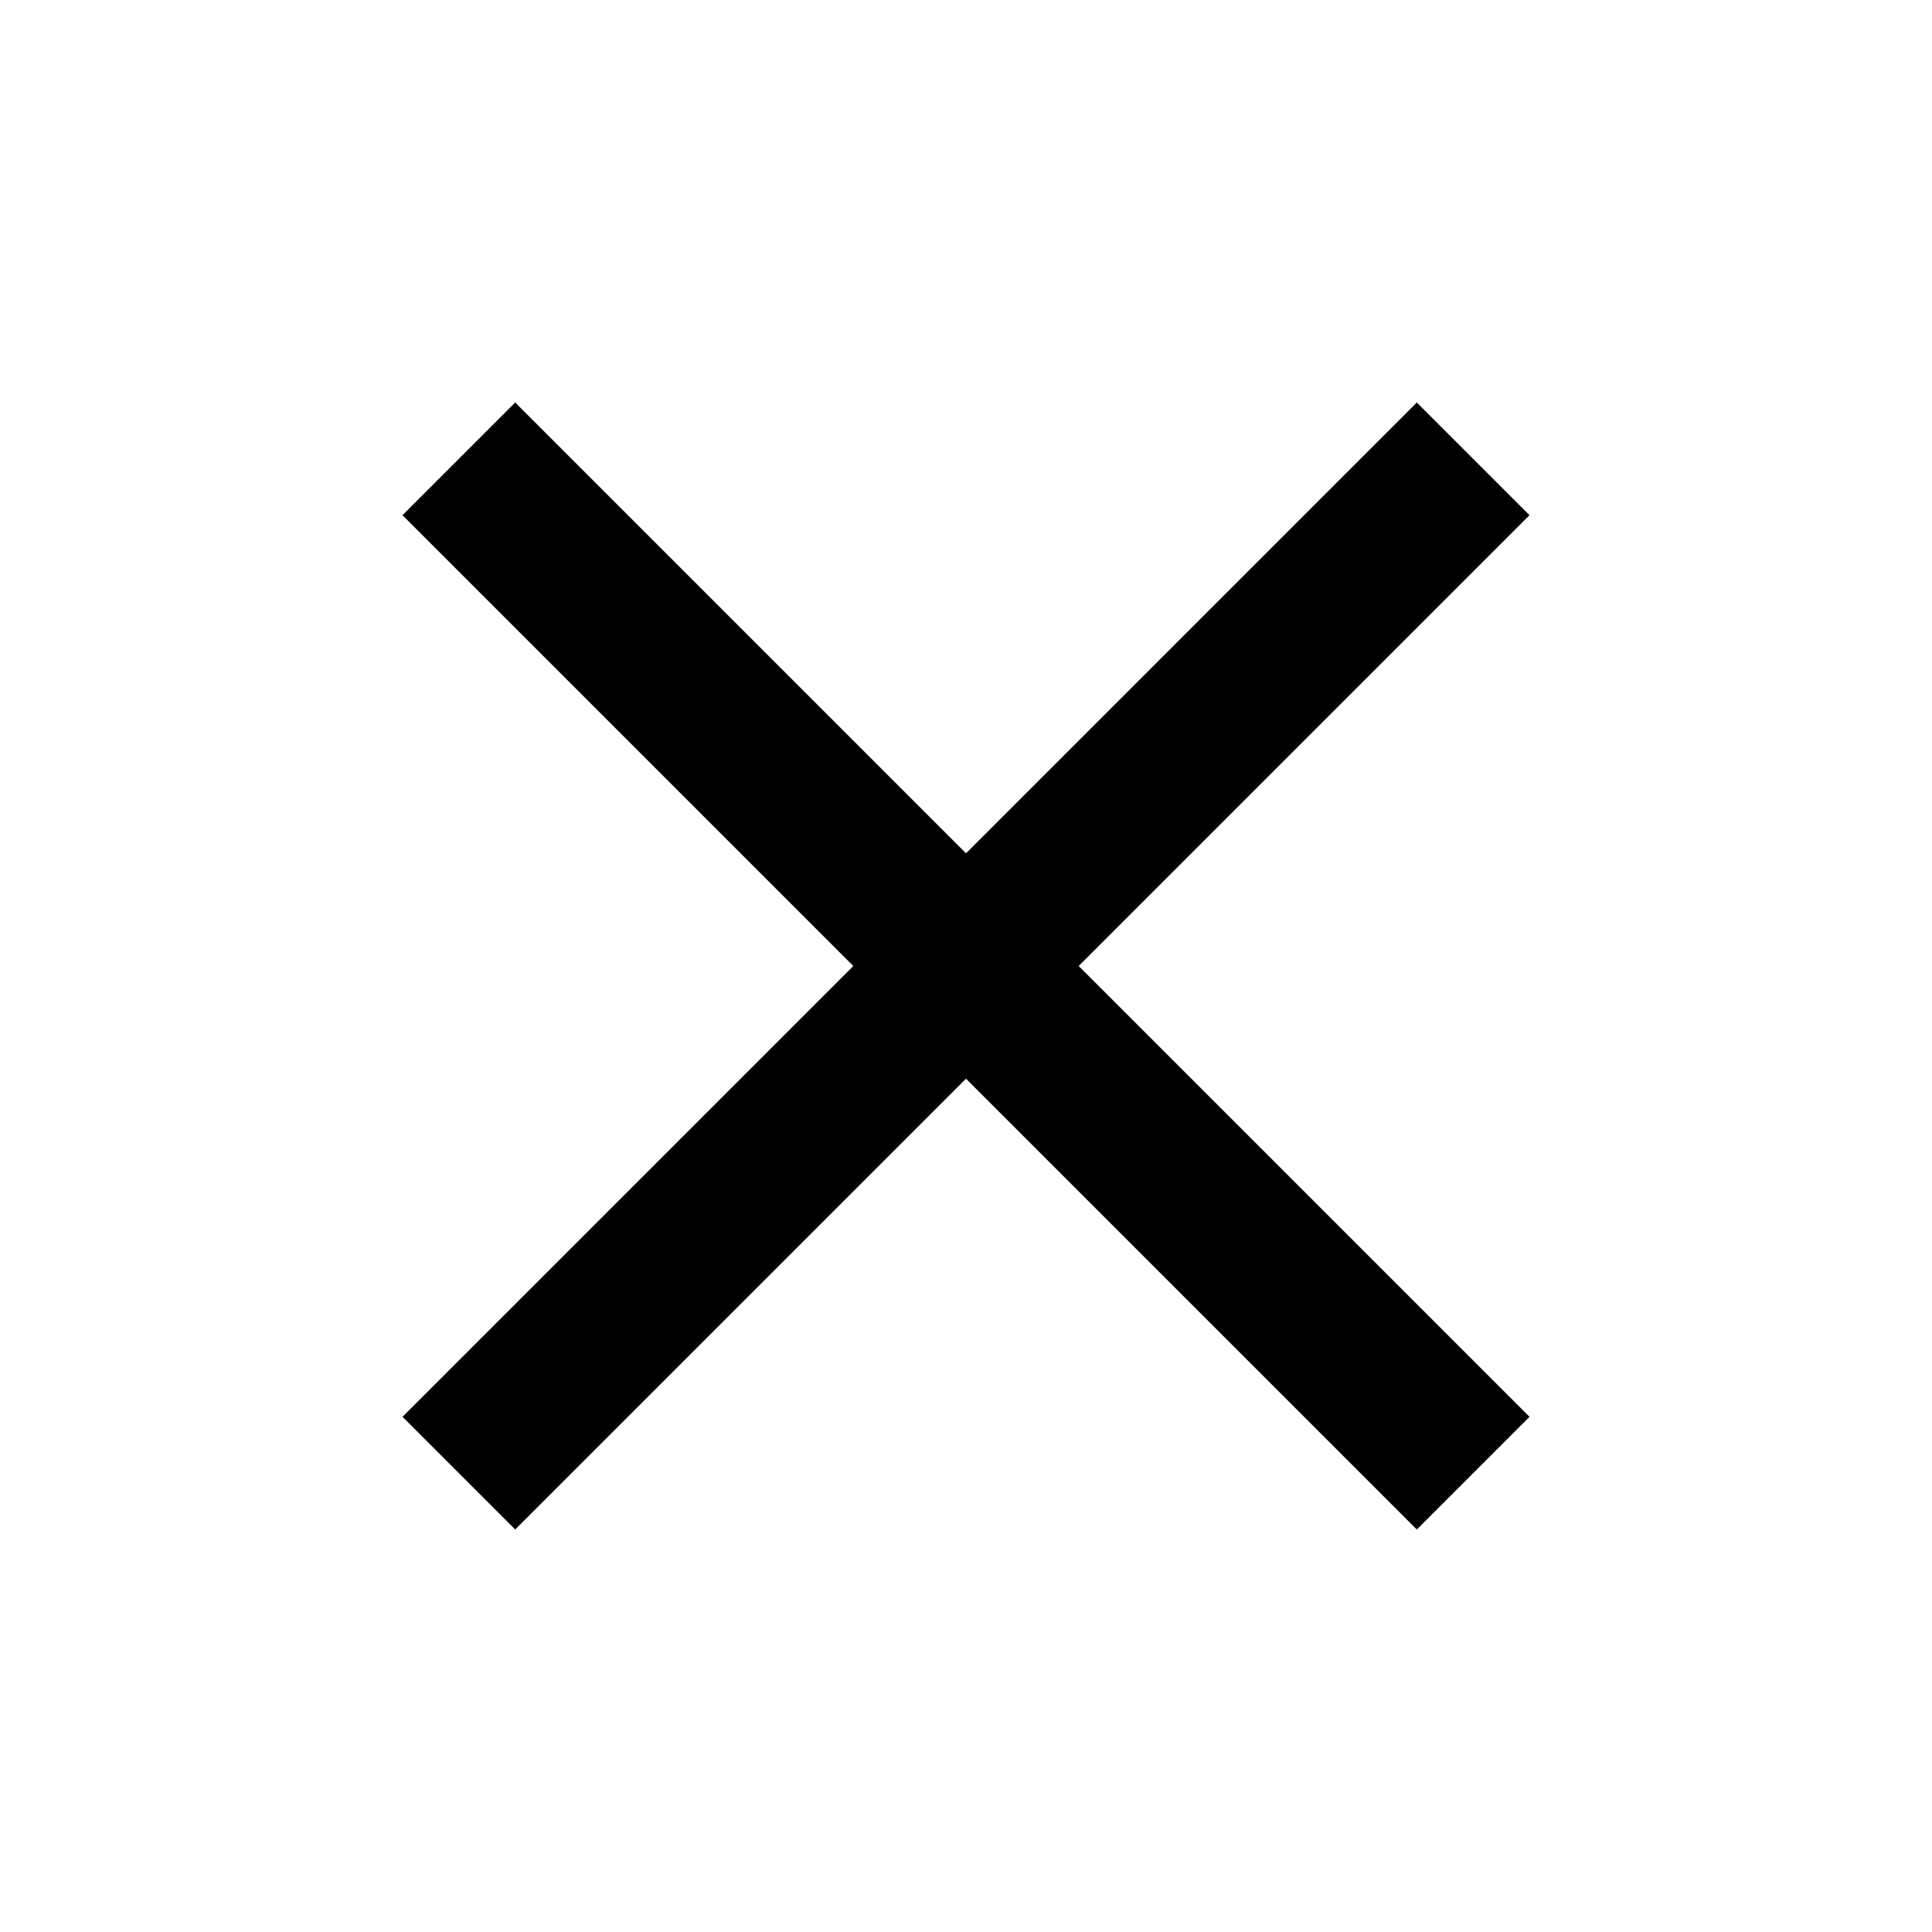
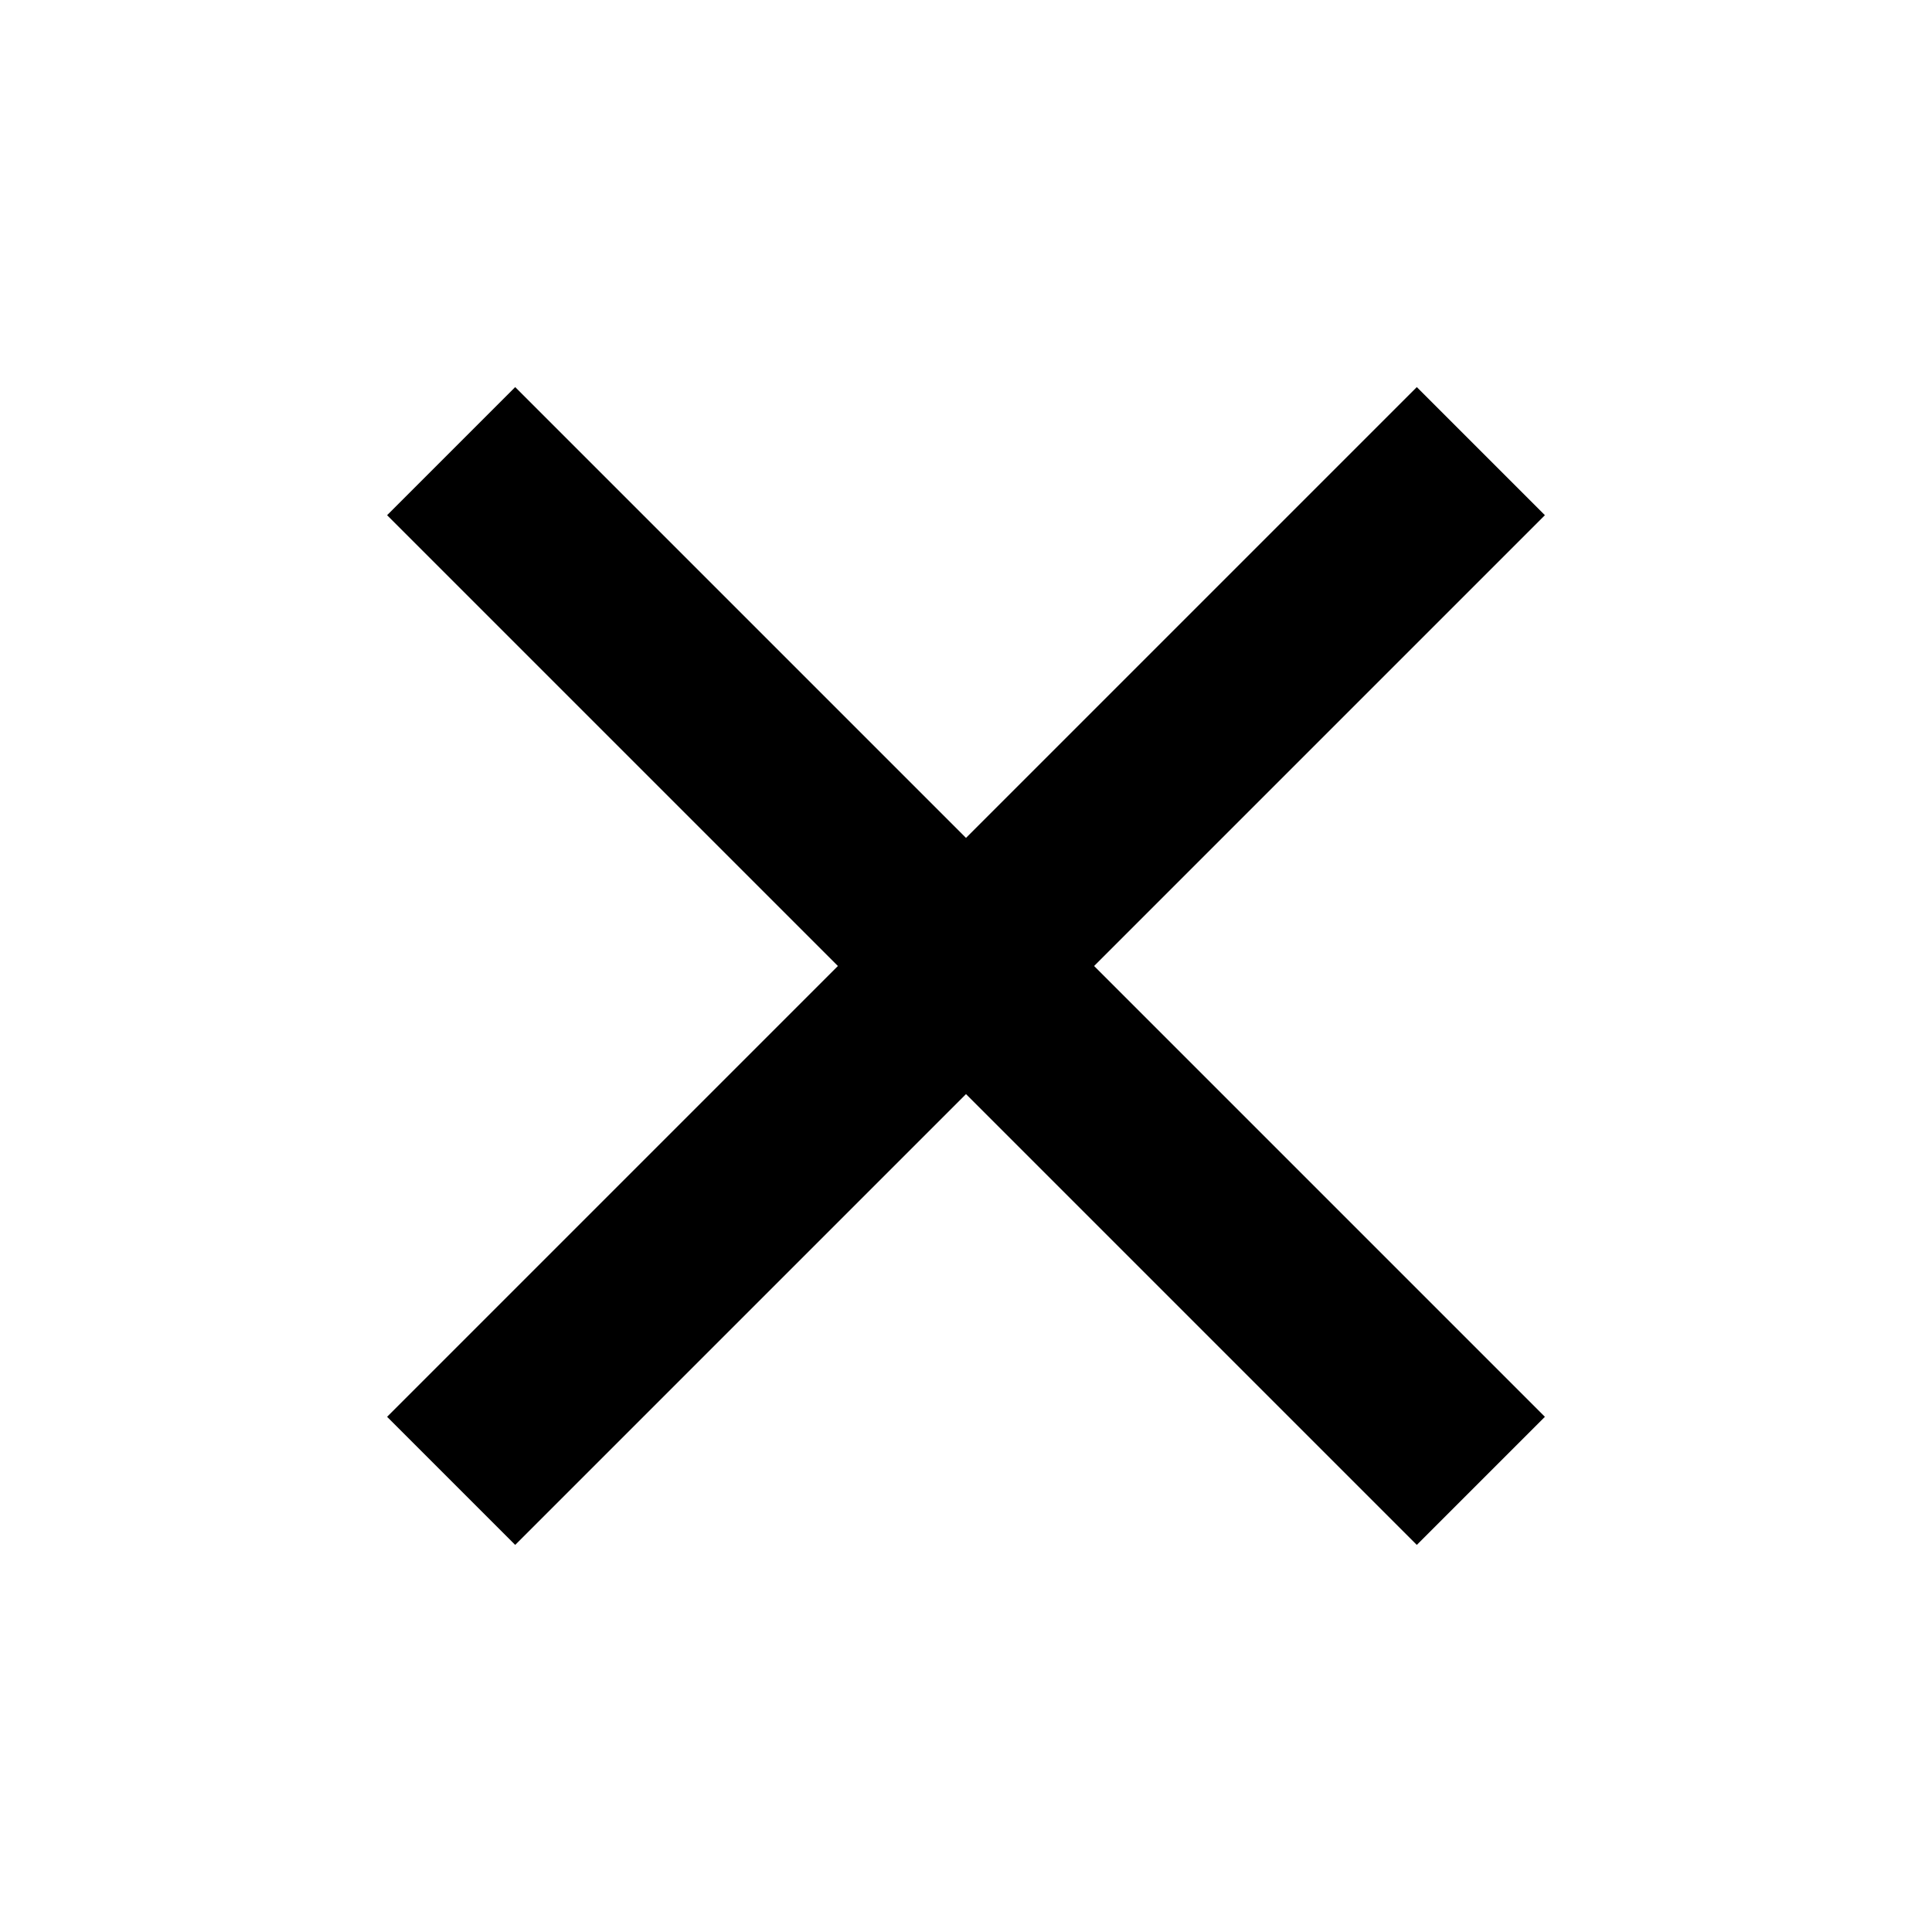
<svg xmlns="http://www.w3.org/2000/svg" height="24" viewBox="0 -960 960 960" width="24">
-   <path d="m256-200-56-56 224-224-224-224 56-56 224 224 224-224 56 56-224 224 224 224-56 56-224-224-224 224Z" />
+   <path d="M256-192.35 192.35-256l224-224-224-224L256-767.65l224 224 224-224L767.65-704l-224 224 224 224L704-192.35l-224-224-224 224Z" />
</svg>
